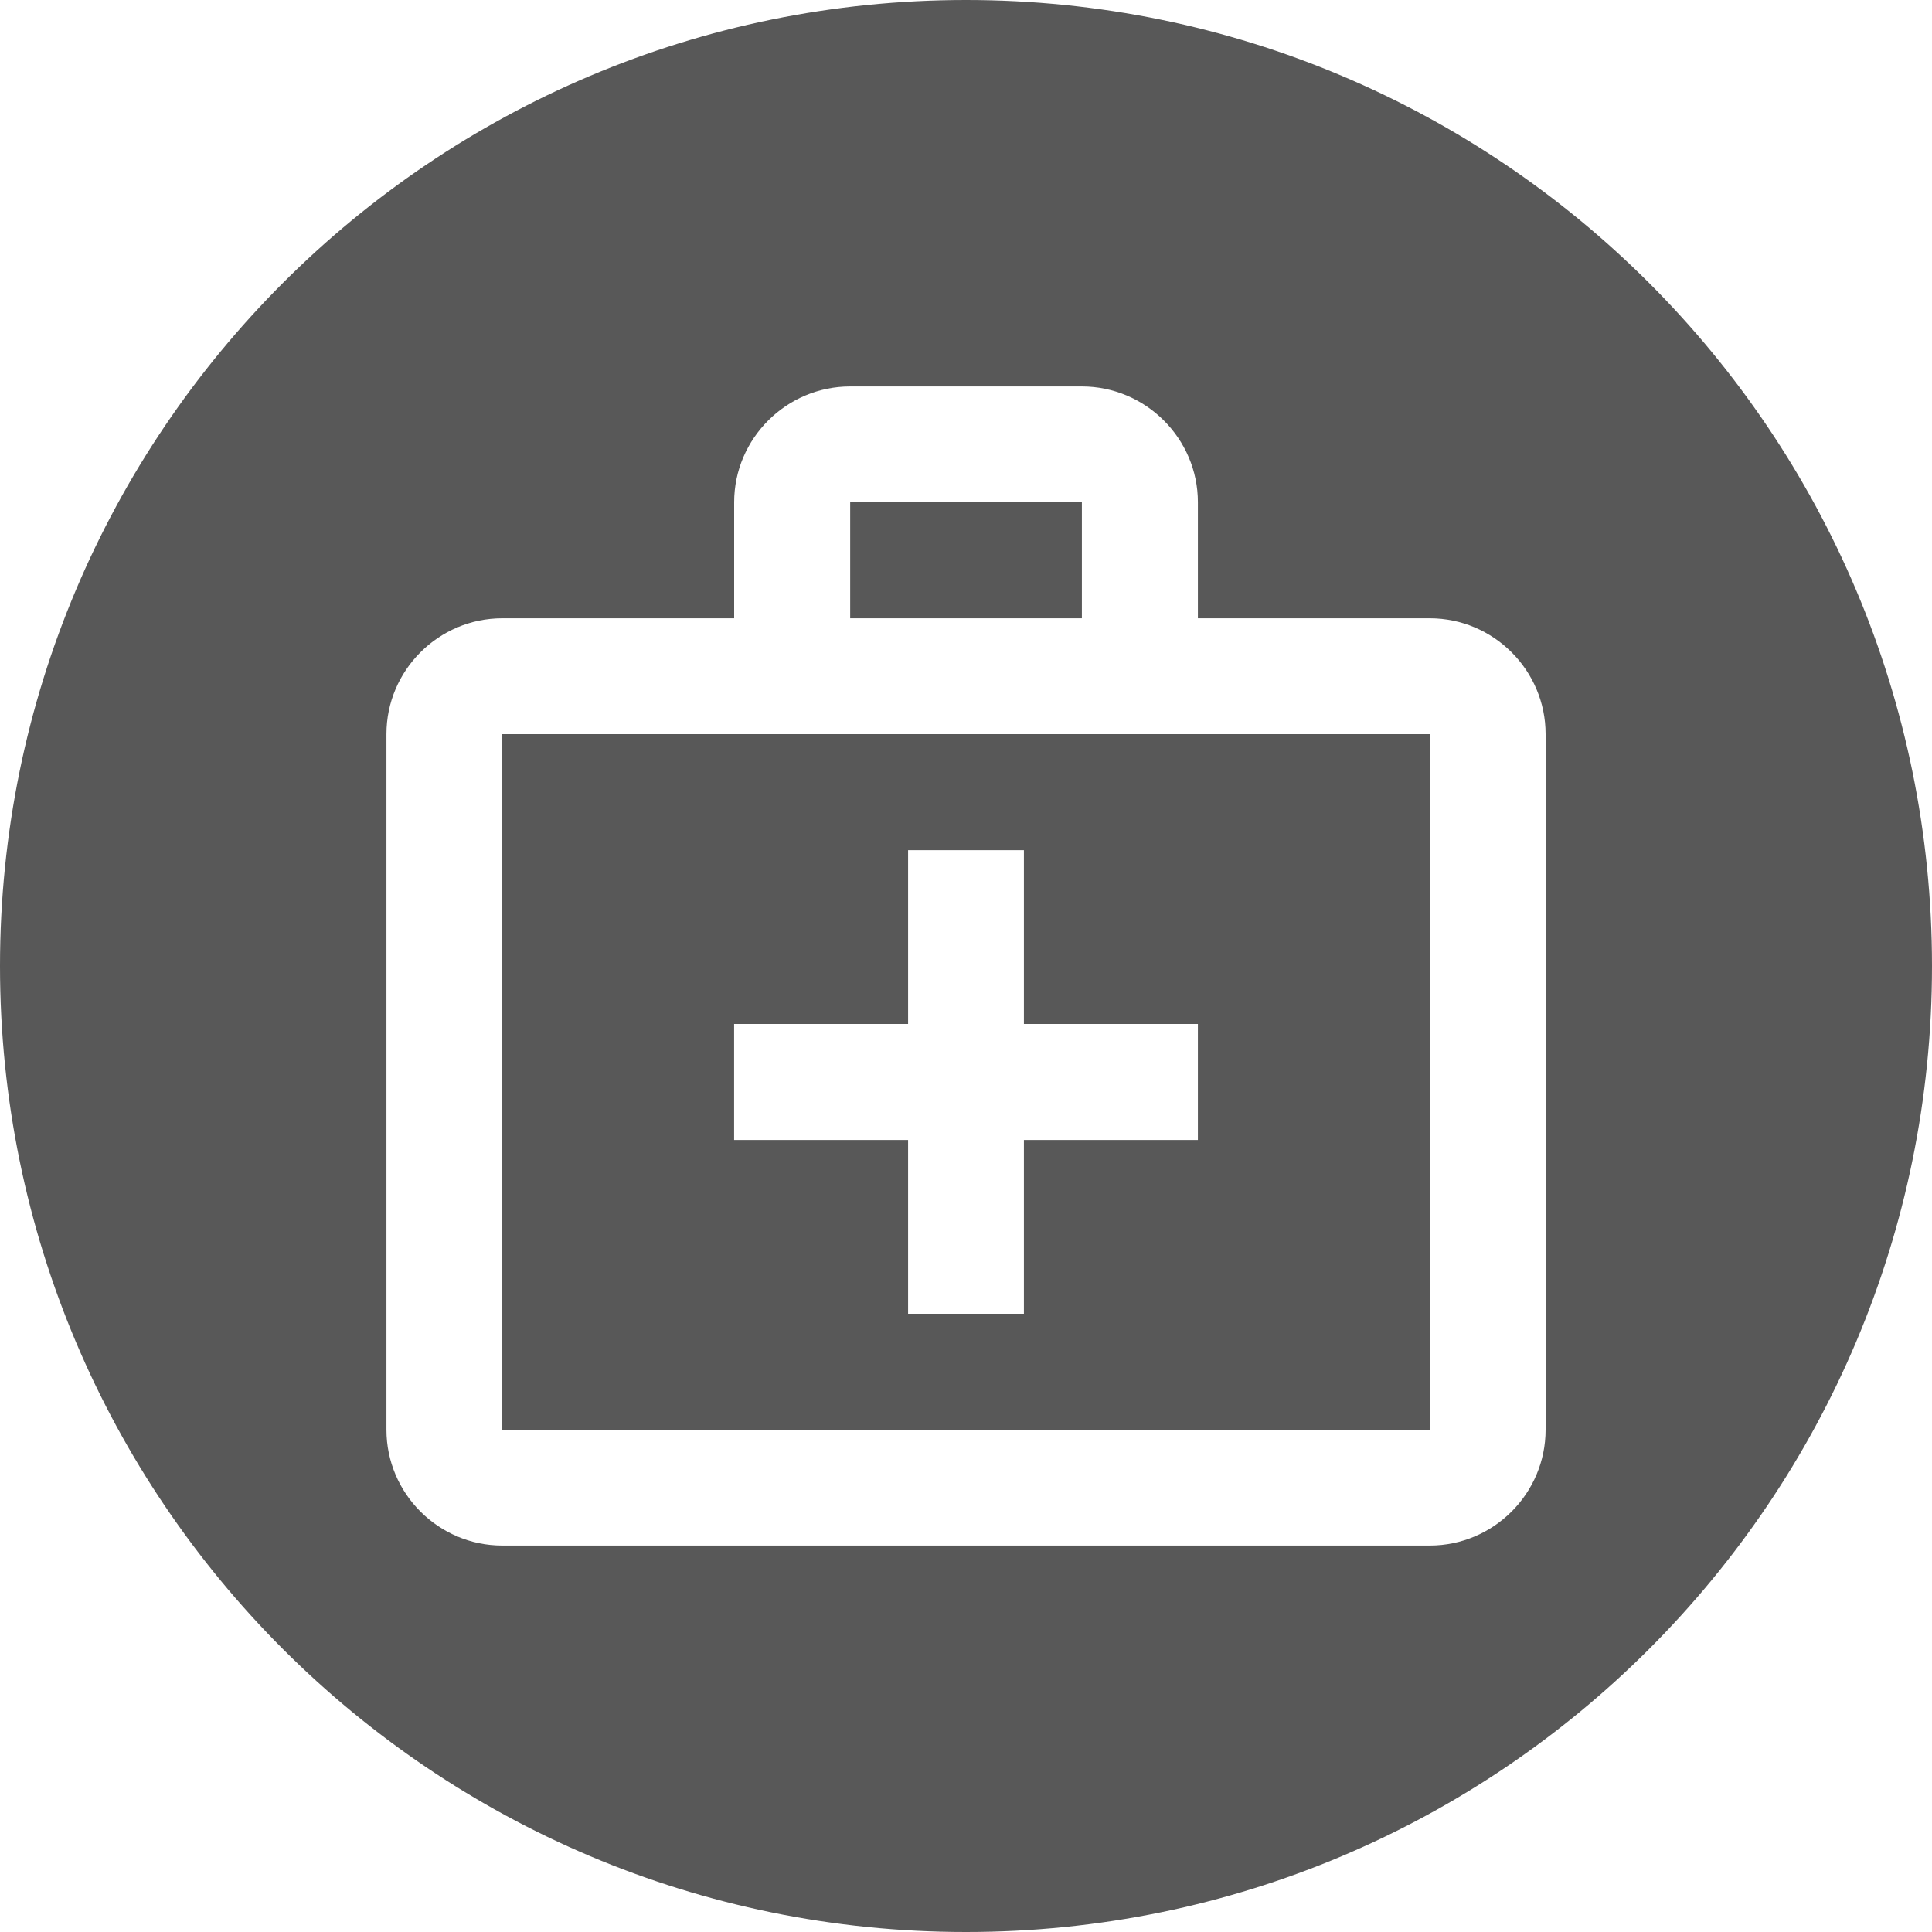
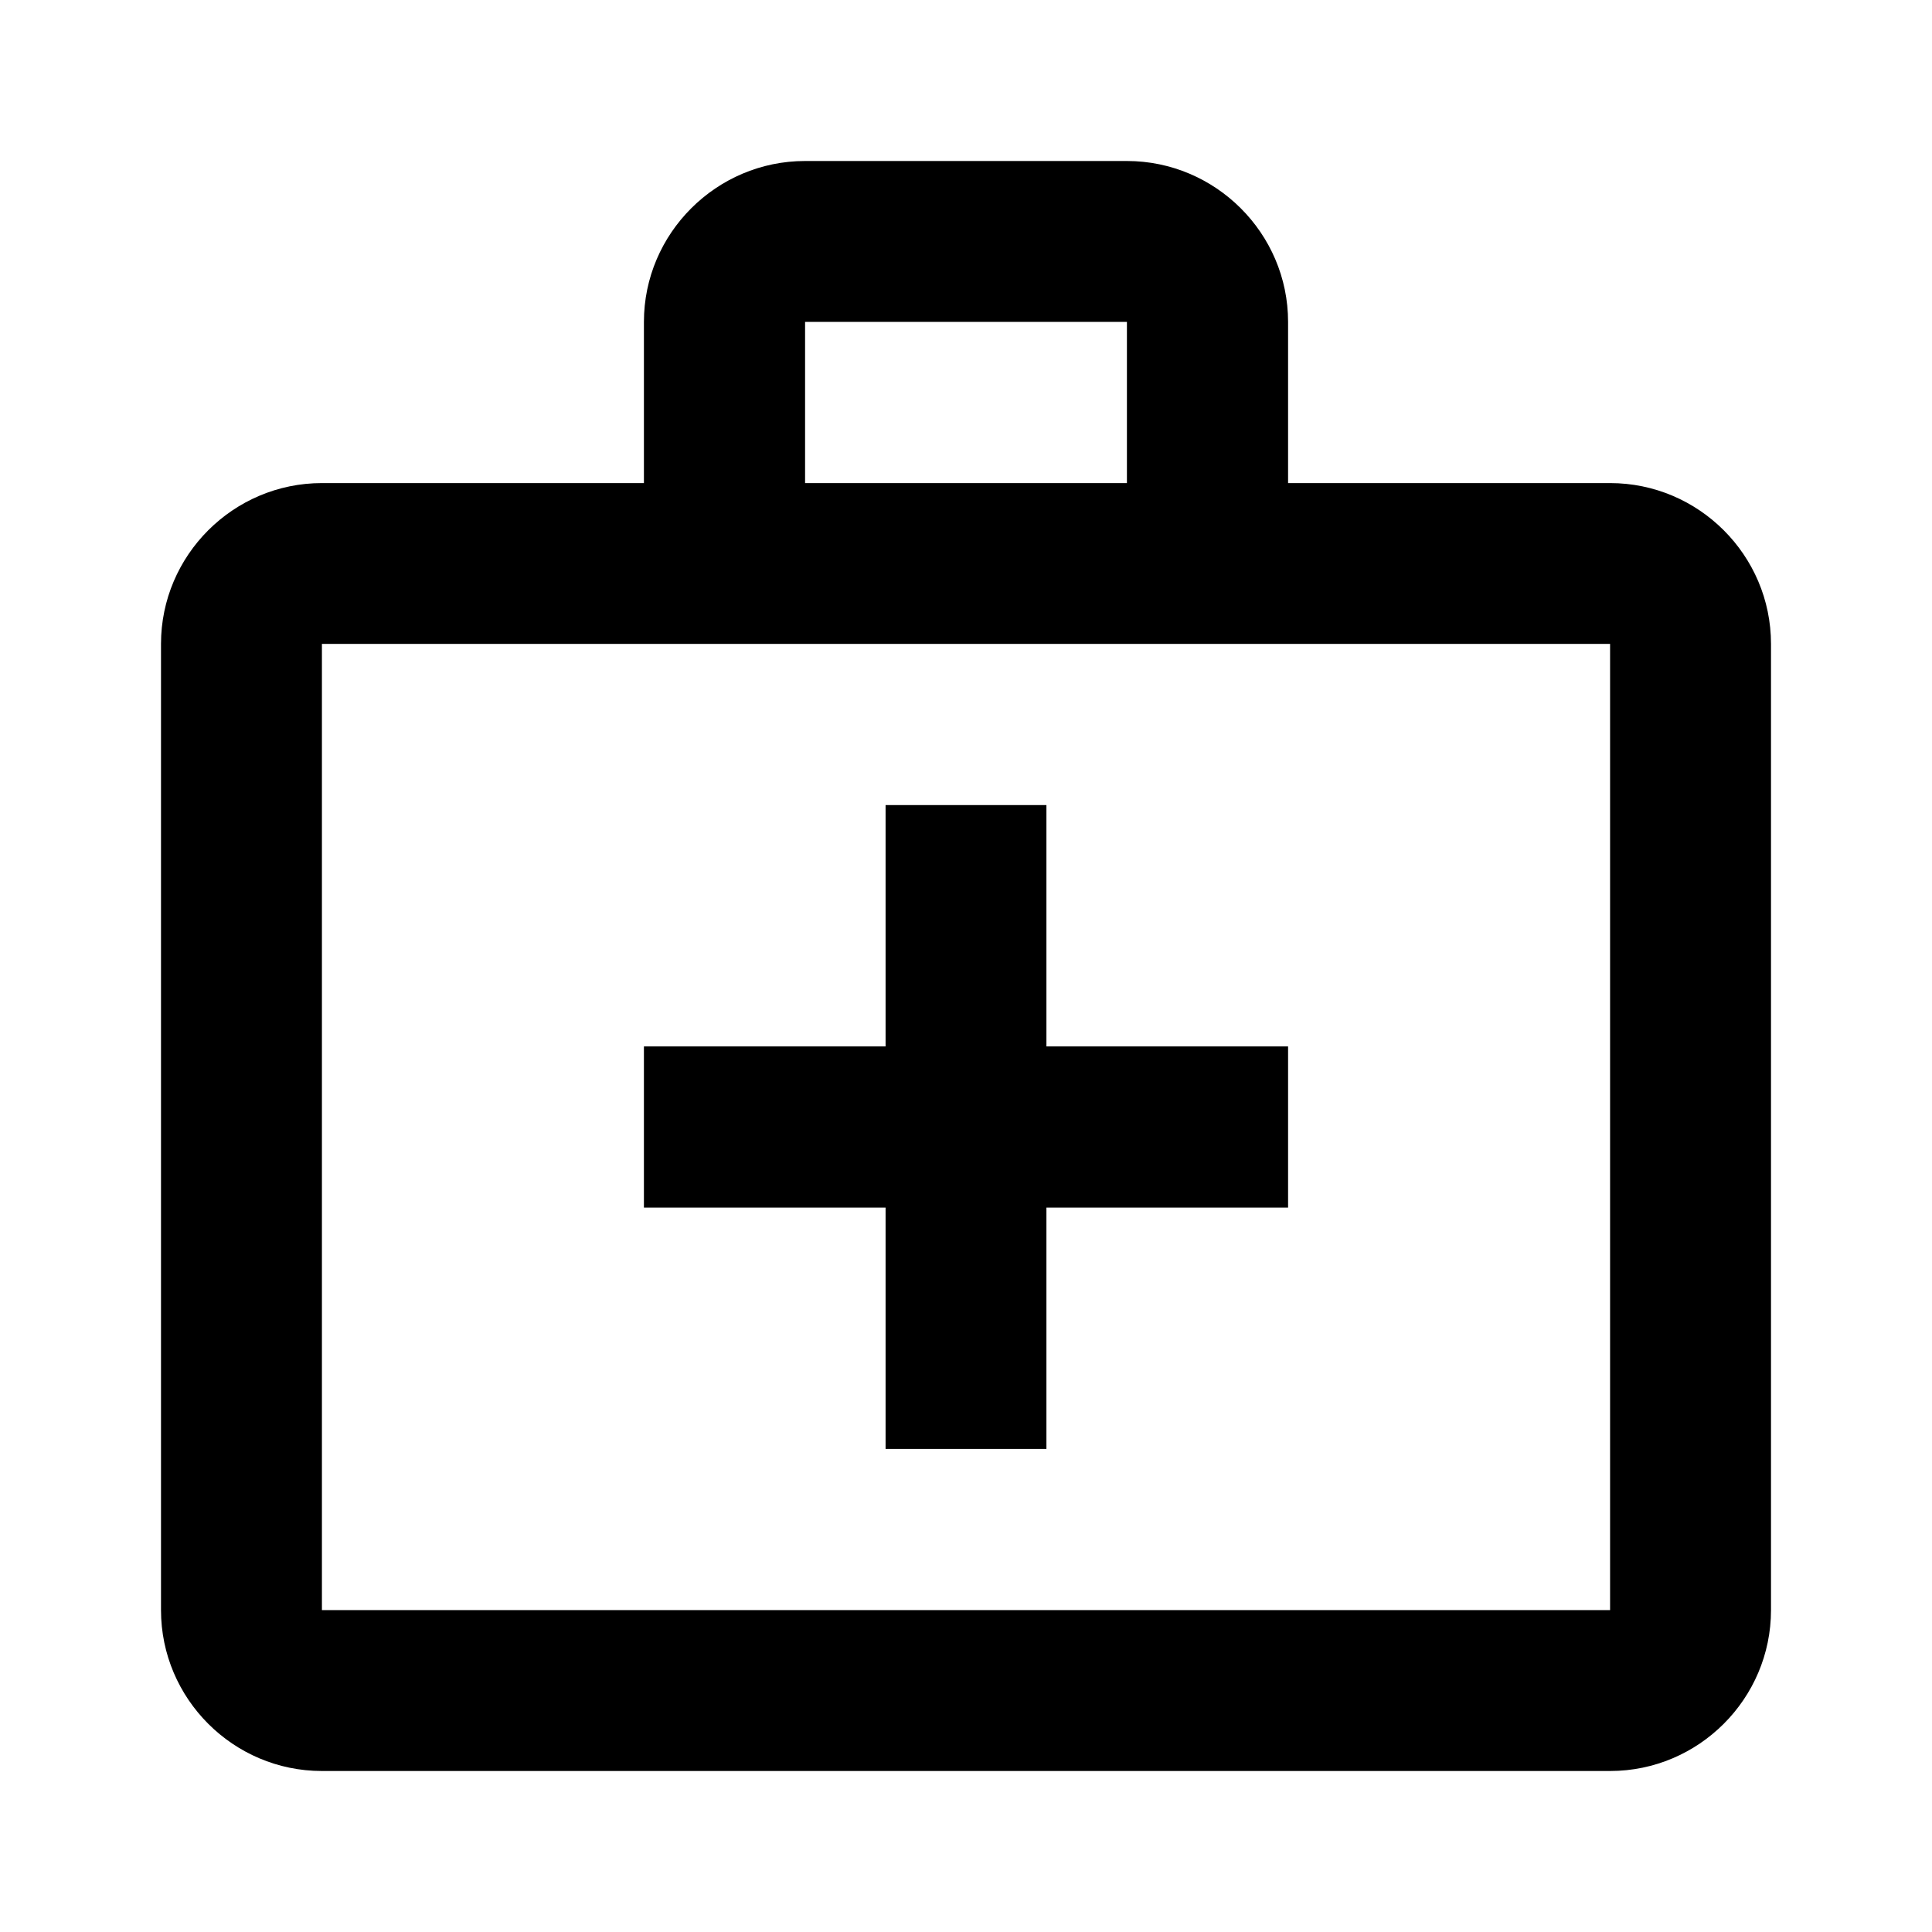
- <svg xmlns="http://www.w3.org/2000/svg" width="40" height="40" viewBox="0 0 40 40" fill="none">
-   <circle cx="20" cy="20" r="20" fill="#585858" />
-   <path id="svg_1" fill="rgb(100%,100%,100%)" fill-rule="nonzero" d="m29.602,12.801l-4.801,0l0,-2.402c0,-1.32 -1.082,-2.398 -2.402,-2.398l-4.797,0c-1.32,0 -2.402,1.078 -2.402,2.398l0,2.402l-4.801,0c-1.32,0 -2.398,1.078 -2.398,2.398l0,14.402c0,1.32 1.078,2.398 2.398,2.398l19.203,0c1.32,0 2.398,-1.078 2.398,-2.398l0,-14.402c0,-1.32 -1.078,-2.398 -2.398,-2.398zm-12,-2.402l4.797,0l0,2.402l-4.797,0l0,-2.402zm12,19.203l-19.203,0l0,-14.402l19.203,0l0,14.402zm0,0" />
-   <path id="svg_2" fill="rgb(100%,100%,100%)" fill-rule="nonzero" d="m21.199,17.602l-2.398,0l0,3.598l-3.602,0l0,2.402l3.602,0l0,3.598l2.398,0l0,-3.598l3.602,0l0,-2.402l-3.602,0l0,-3.598zm0,0" />
+ <svg xmlns="http://www.w3.org/2000/svg" width="24px" height="24px" viewBox="0 0 24 24" fill="none">
+   <path id="svg_1" fill-rule="nonzero" d="M 20.001 6.001 L 16.001 6.001 L 16.001 3.999 C 16.001 2.898 15.099 2 13.999 2 L 10.001 2 C 8.901 2 7.999 2.898 7.999 3.999 L 7.999 6.001 L 3.999 6.001 C 2.898 6.001 2 6.899 2 7.999 L 2 20.001 C 2 21.102 2.898 22 3.999 22 L 20.001 22 C 21.102 22 22 21.102 22 20.001 L 22 7.999 C 22 6.899 21.102 6.001 20.001 6.001 Z M 10.001 3.999 L 13.999 3.999 L 13.999 6.001 L 10.001 6.001 L 10.001 3.999 Z M 20.001 20.001 L 3.999 20.001 L 3.999 7.999 L 20.001 7.999 L 20.001 20.001 Z M 20.001 20.001" style="fill: currentcolor;" />
+   <path id="svg_2" fill-rule="nonzero" d="M 12.999 10.001 L 11.001 10.001 L 11.001 12.999 L 7.999 12.999 L 7.999 15.001 L 11.001 15.001 L 11.001 17.999 L 12.999 17.999 L 12.999 15.001 L 16.001 15.001 L 16.001 12.999 L 12.999 12.999 L 12.999 10.001 Z M 12.999 10.001" style="fill: currentcolor;" />
</svg>
